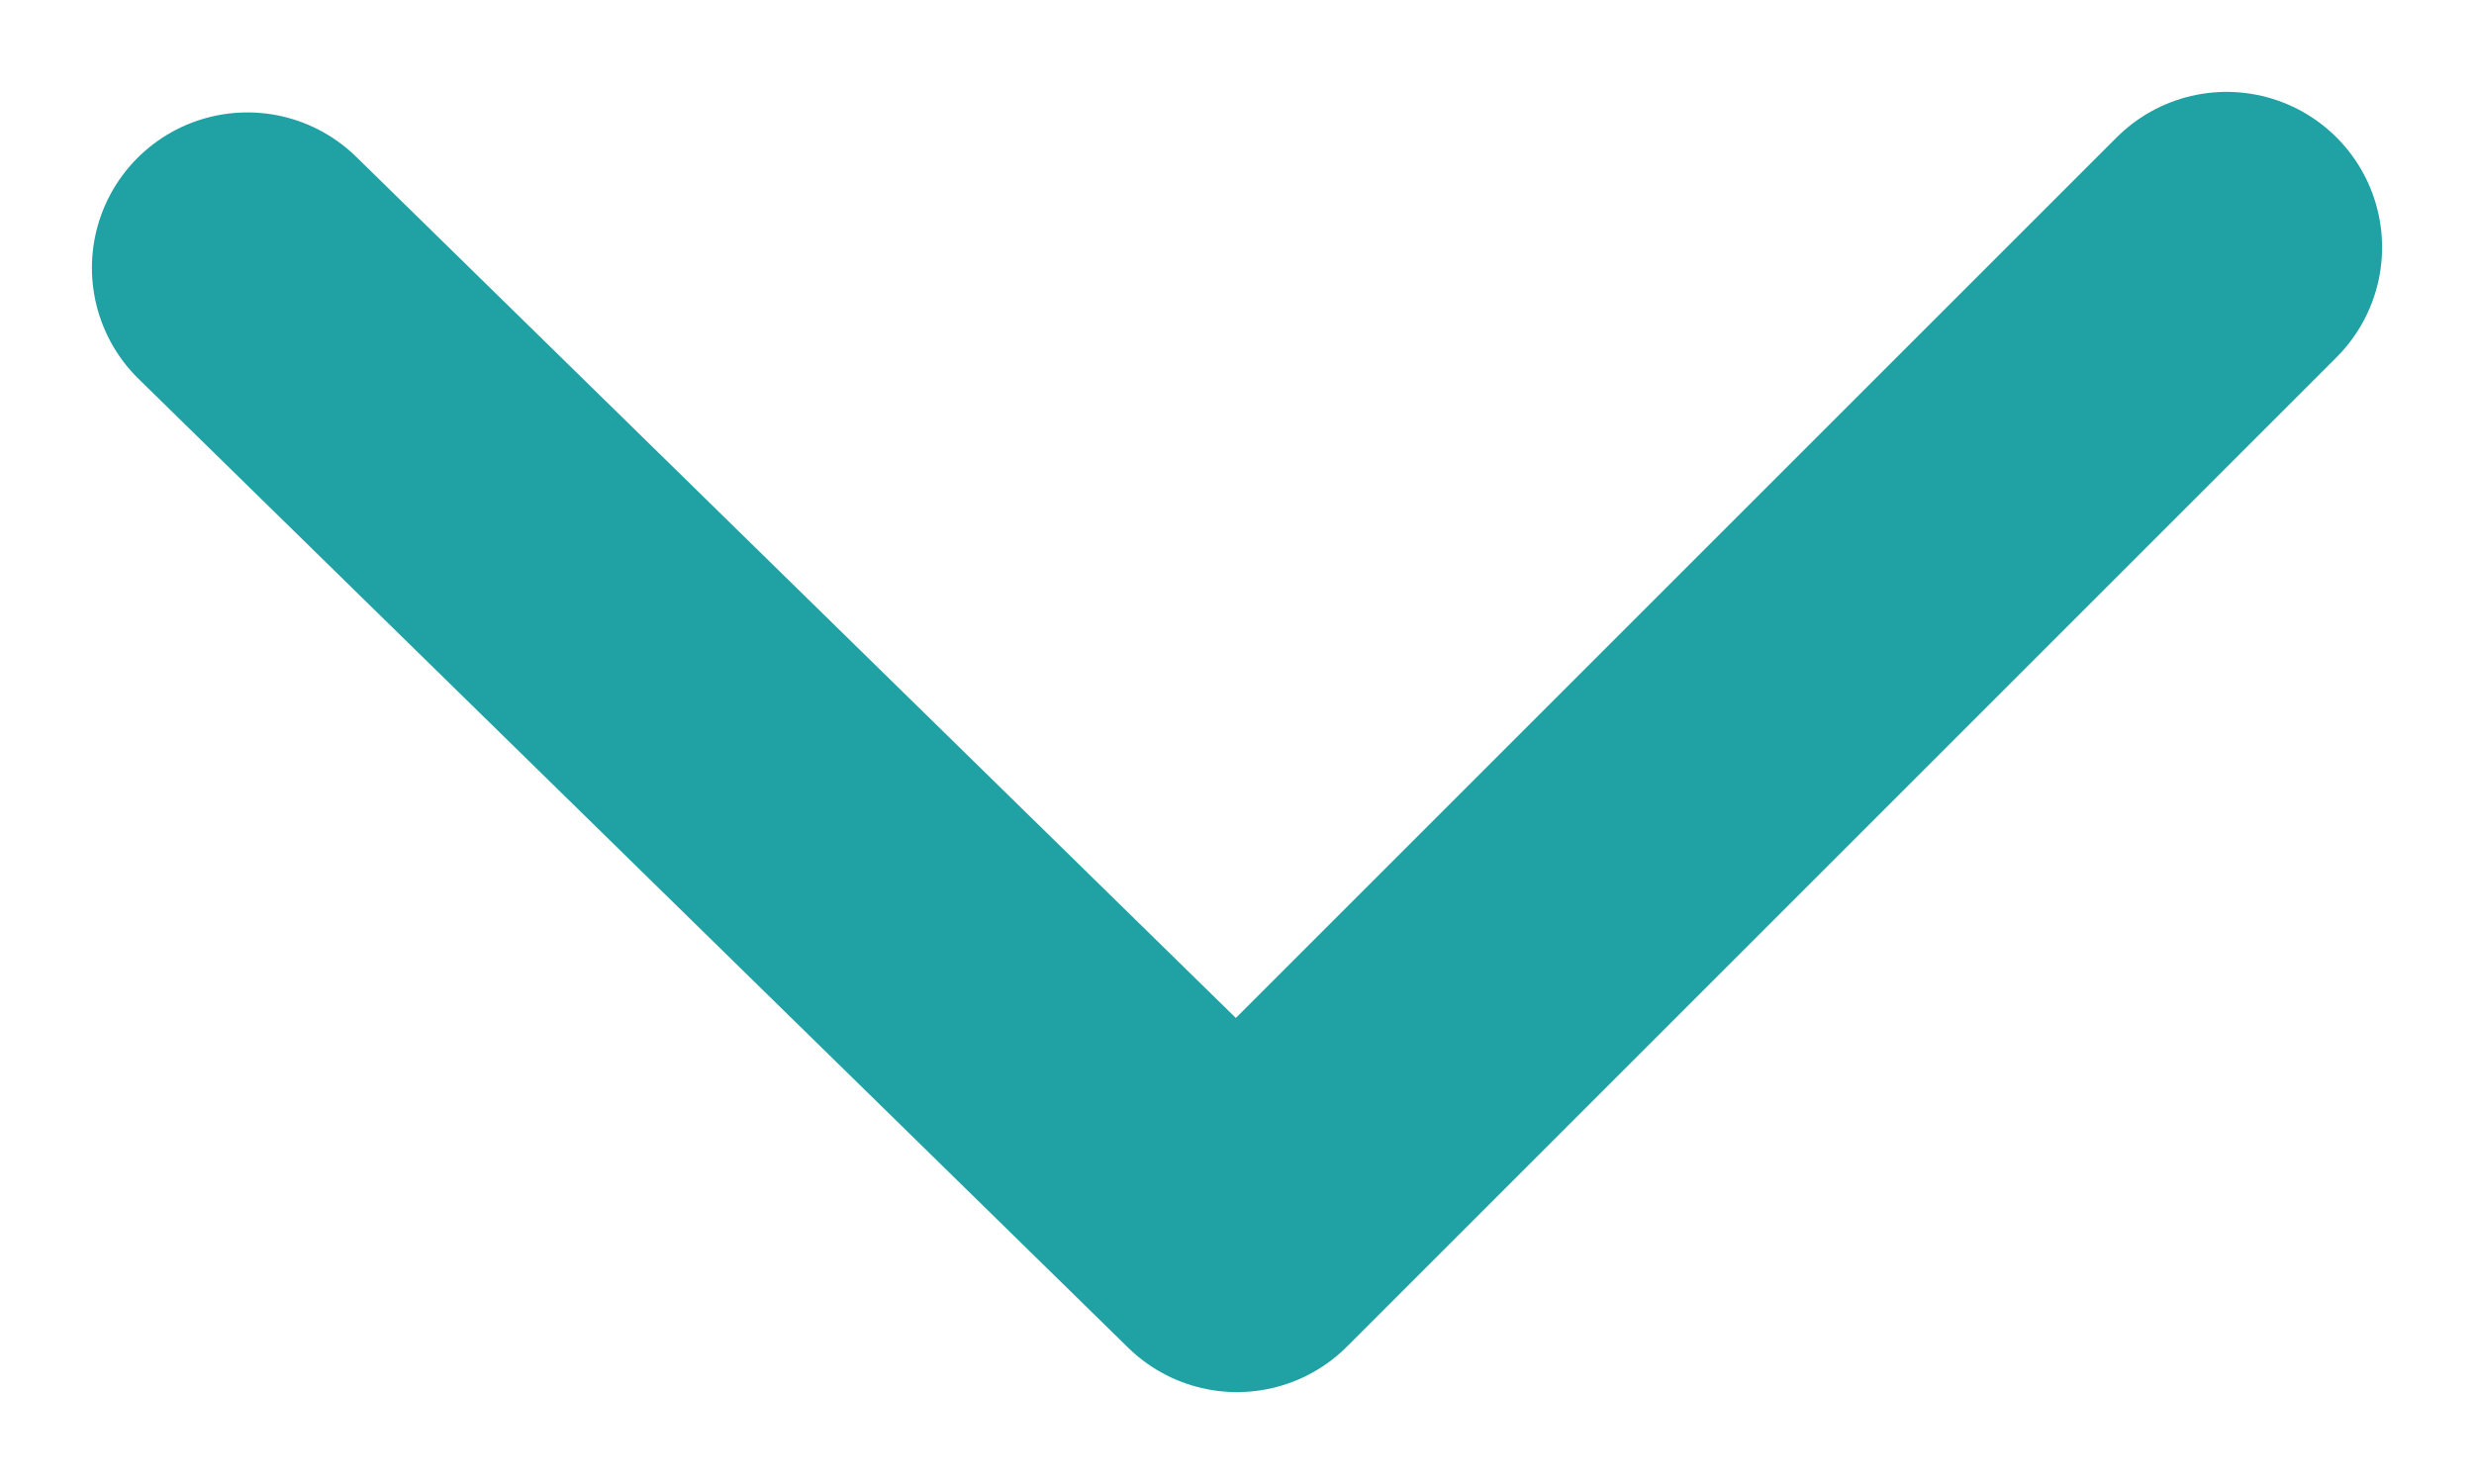
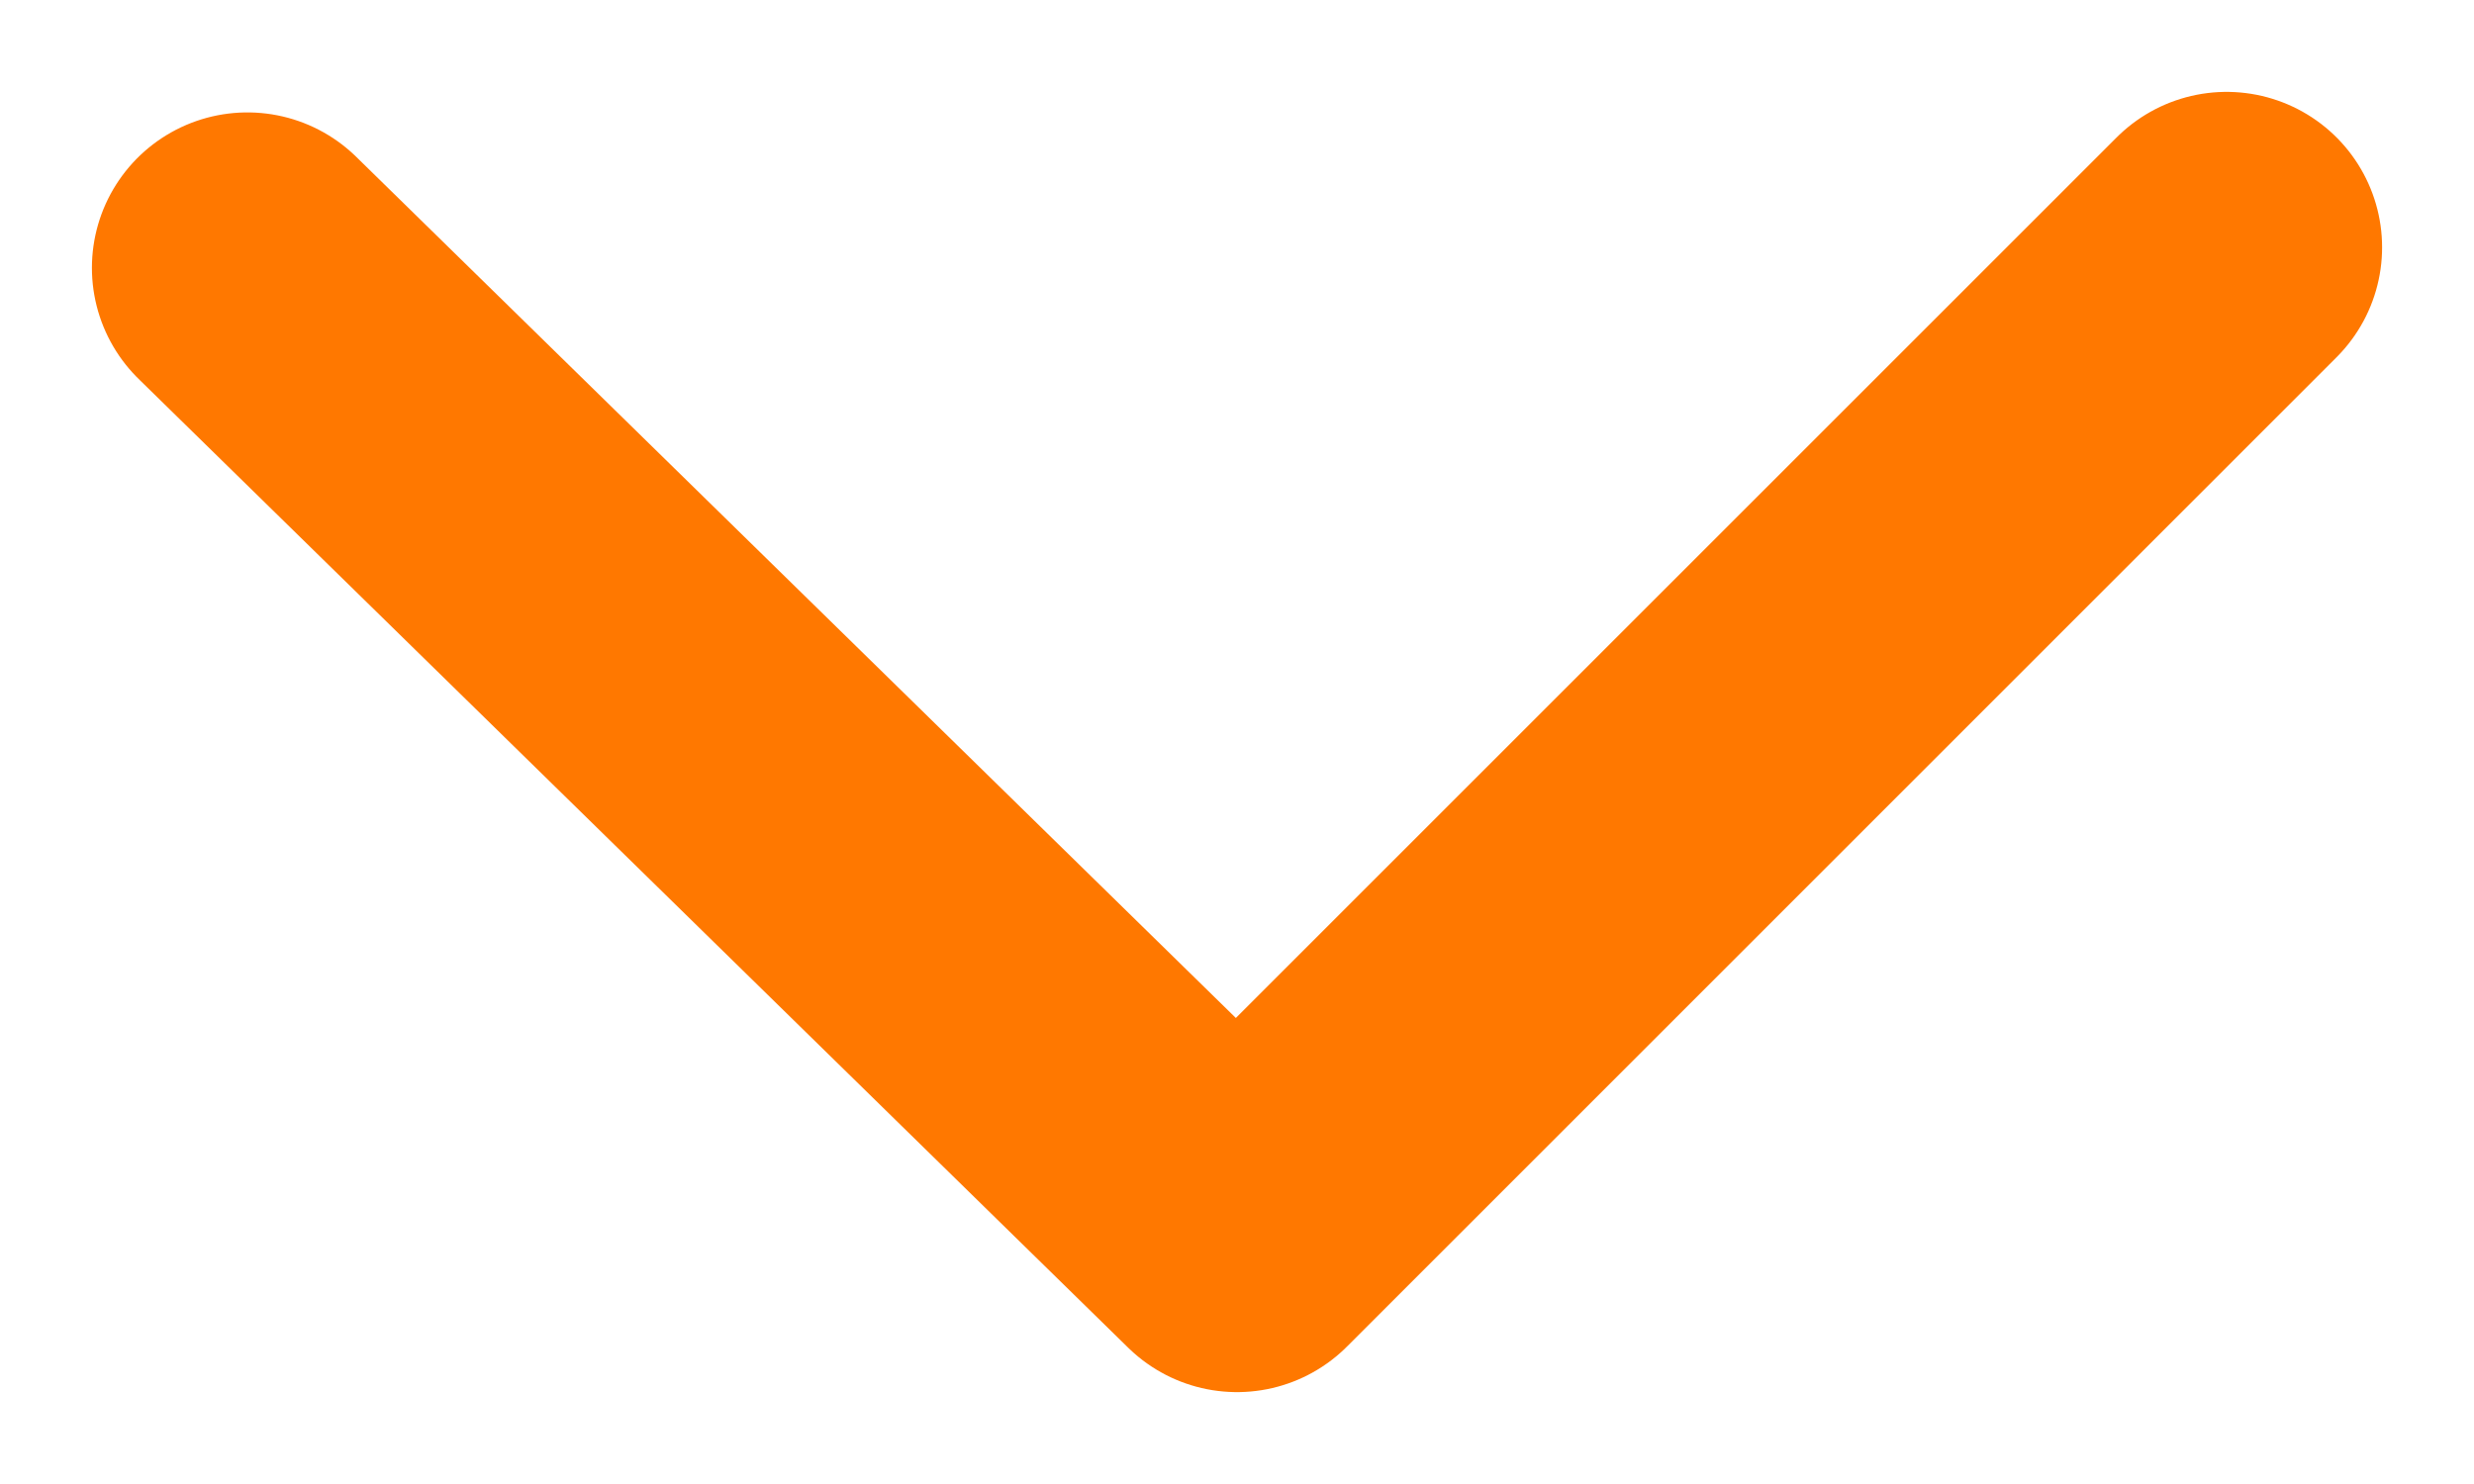
<svg xmlns="http://www.w3.org/2000/svg" width="10" height="6" viewBox="0 0 10 6" fill="none">
-   <path d="M1 1.083L5 5L9 1" stroke="#20A2A5" stroke-width="1.257" stroke-miterlimit="10" stroke-linecap="round" stroke-linejoin="round" />
+   <path d="M1 1.083L5 5L9 1" stroke="#ff7800" stroke-width="1.257" stroke-miterlimit="10" stroke-linecap="round" stroke-linejoin="round" />
</svg>
